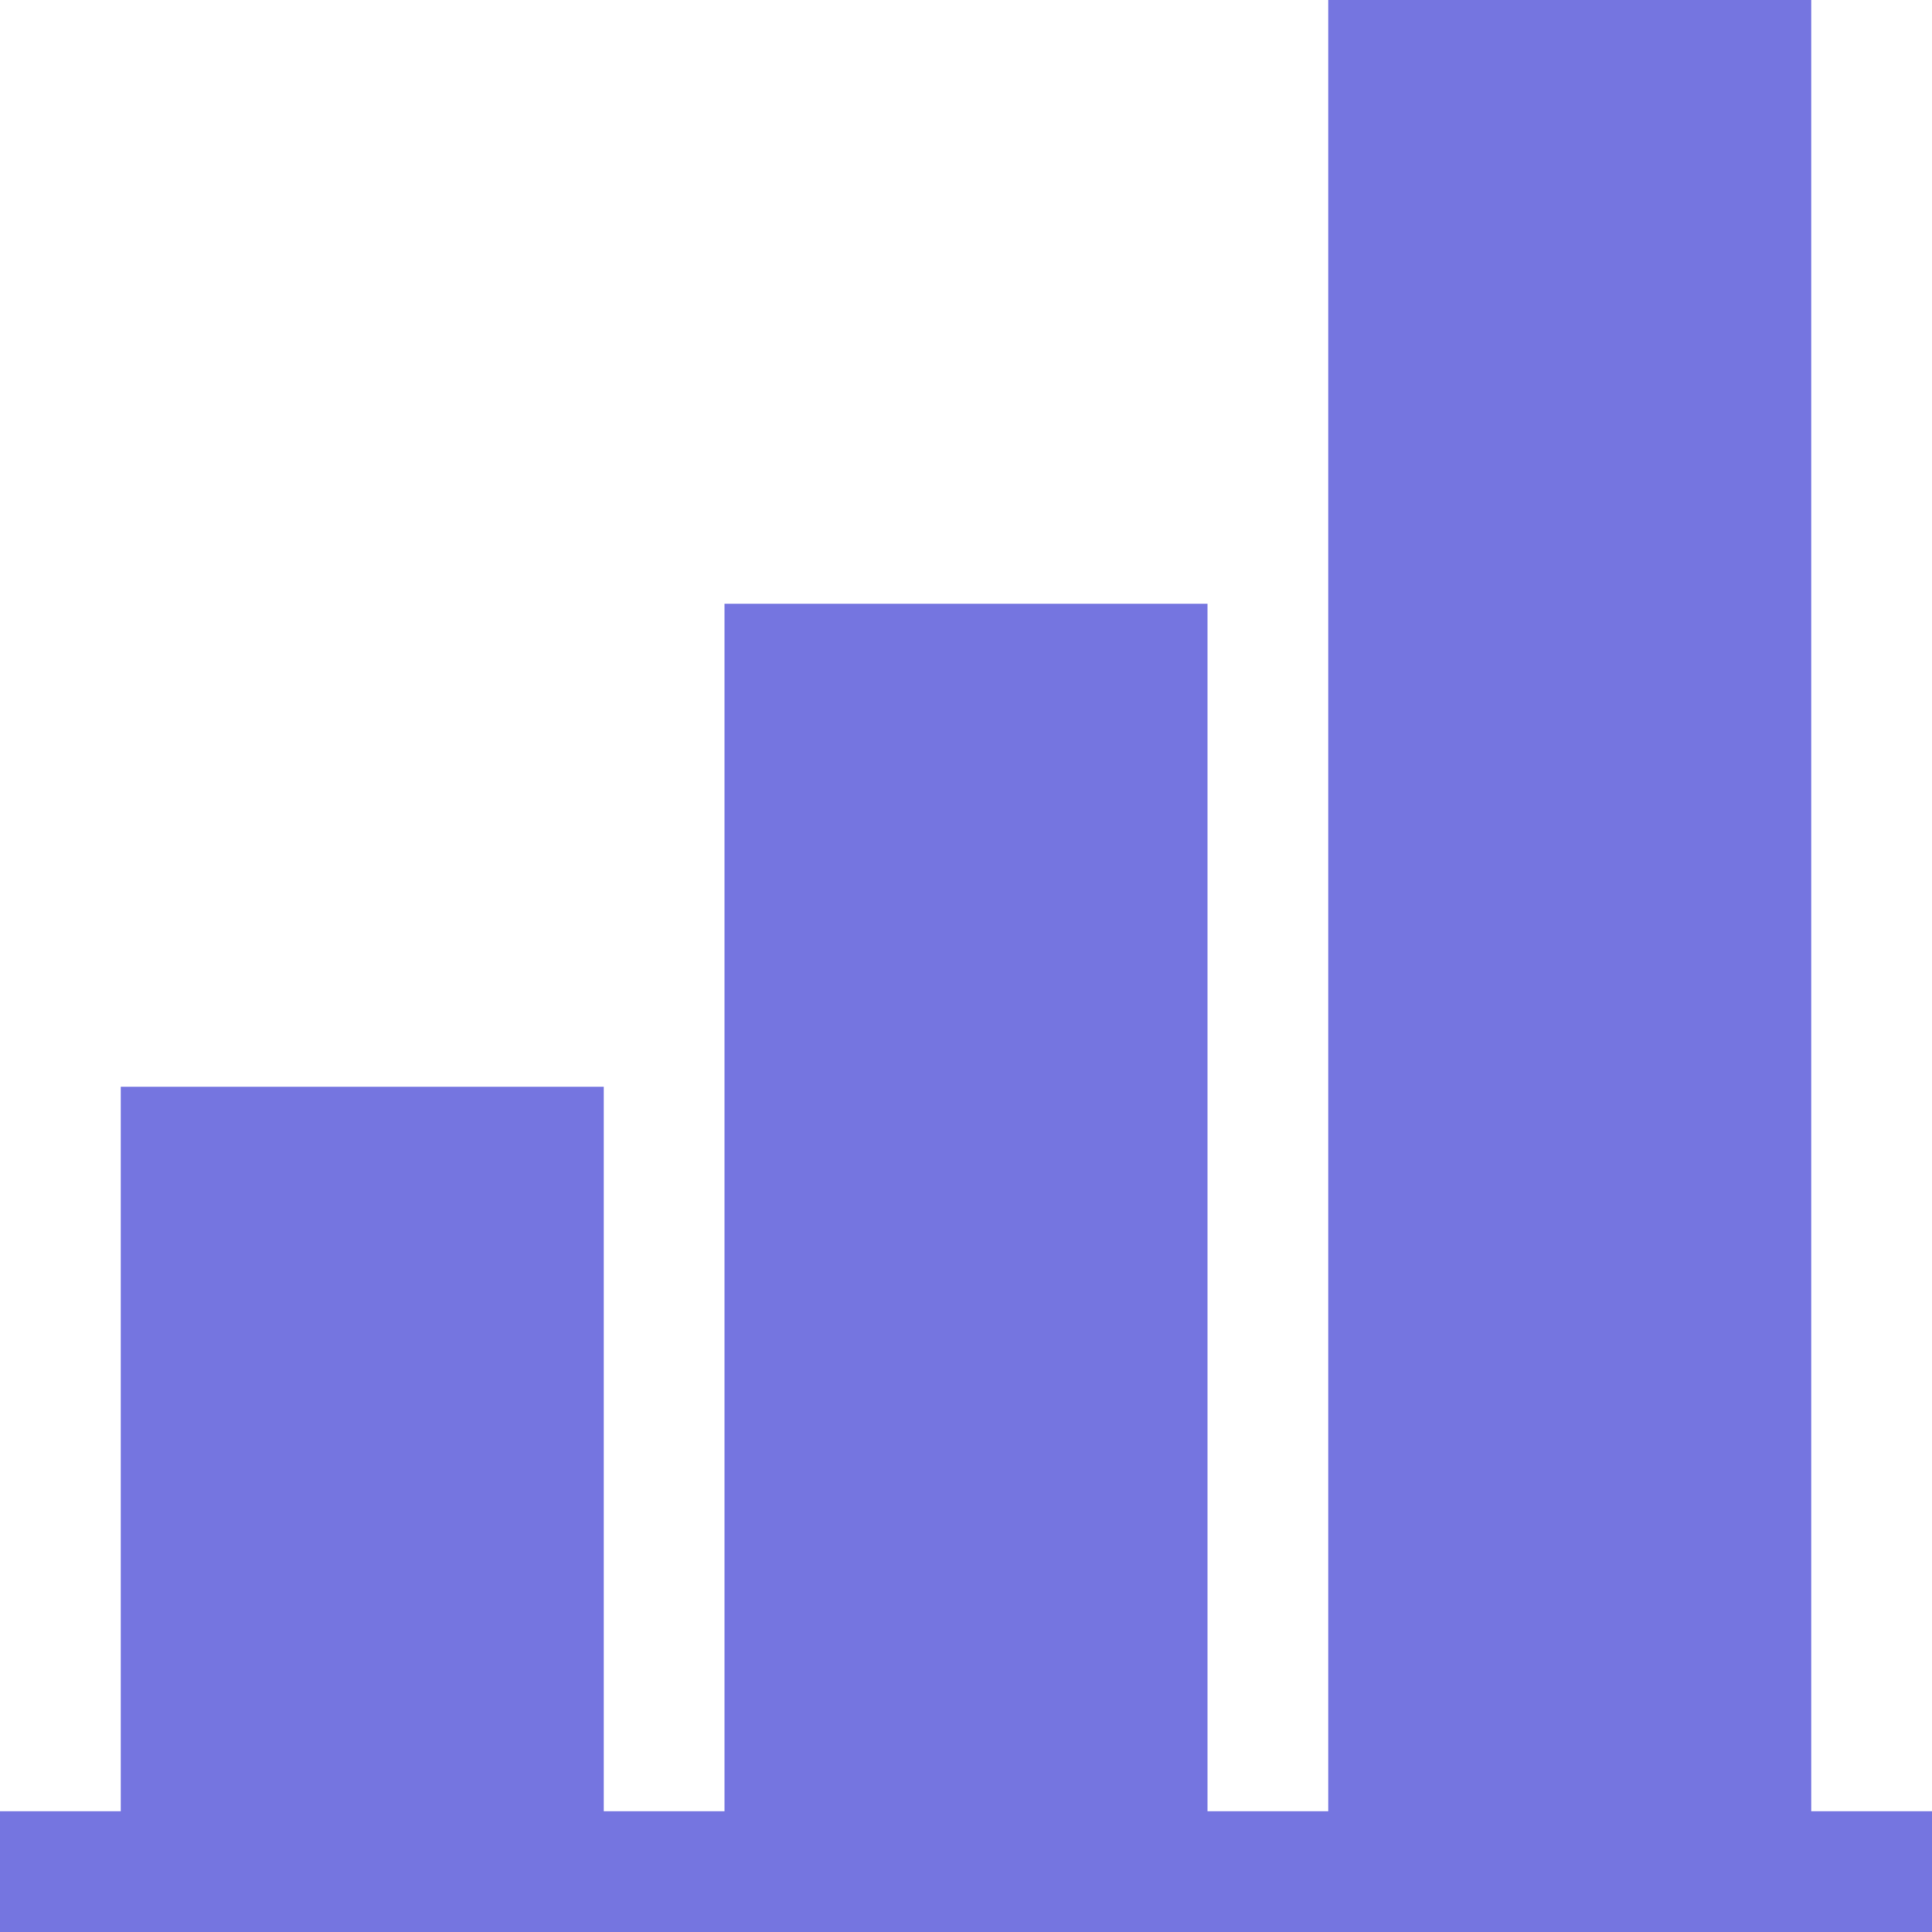
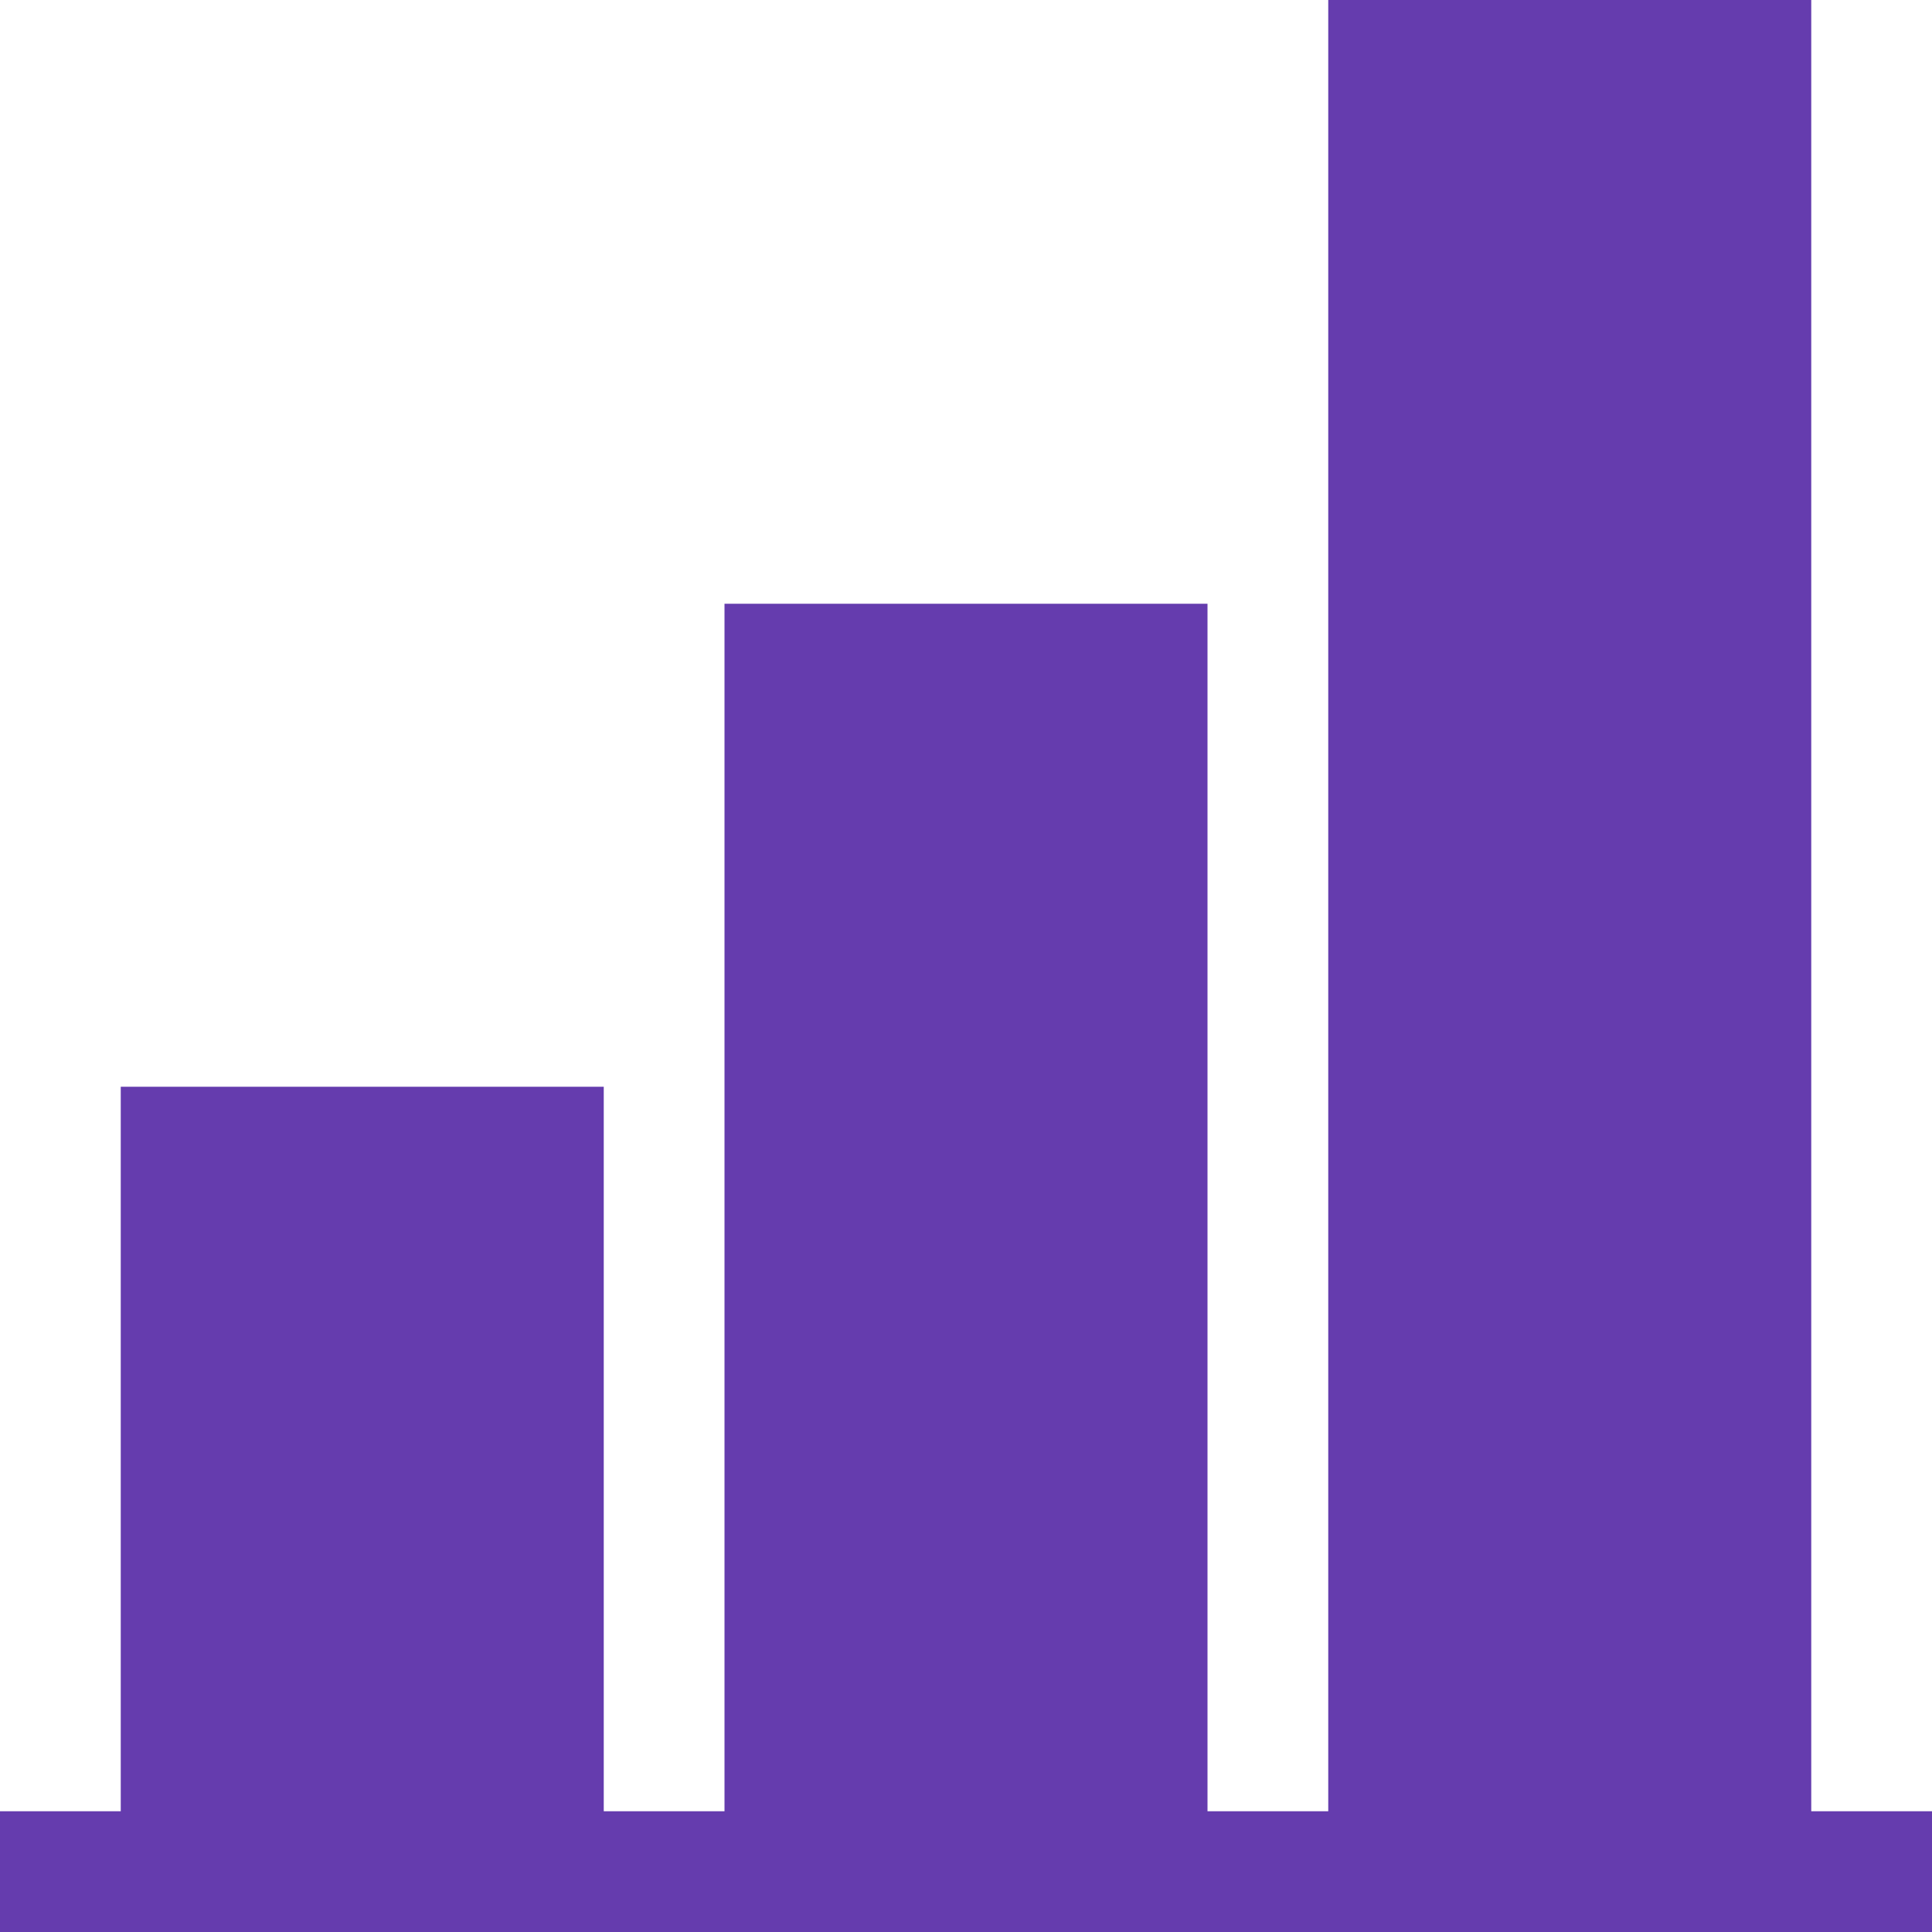
<svg xmlns="http://www.w3.org/2000/svg" width="16" height="16" viewBox="0 0 16 16" preserveAspectRatio="xMinYMid meet" overflow="visible">
-   <path d="M6 15V5h4v10H6zm9 1V0h-4v16h4zM5 15V9H1v6h4zm-5 1h16v-1H0v1z" fill="#7575E0" />
+   <path d="M6 15V5h4v10H6zm9 1V0h-4v16h4zM5 15V9H1v6h4zm-5 1h16v-1H0v1z" fill="#653cae" />
</svg>
